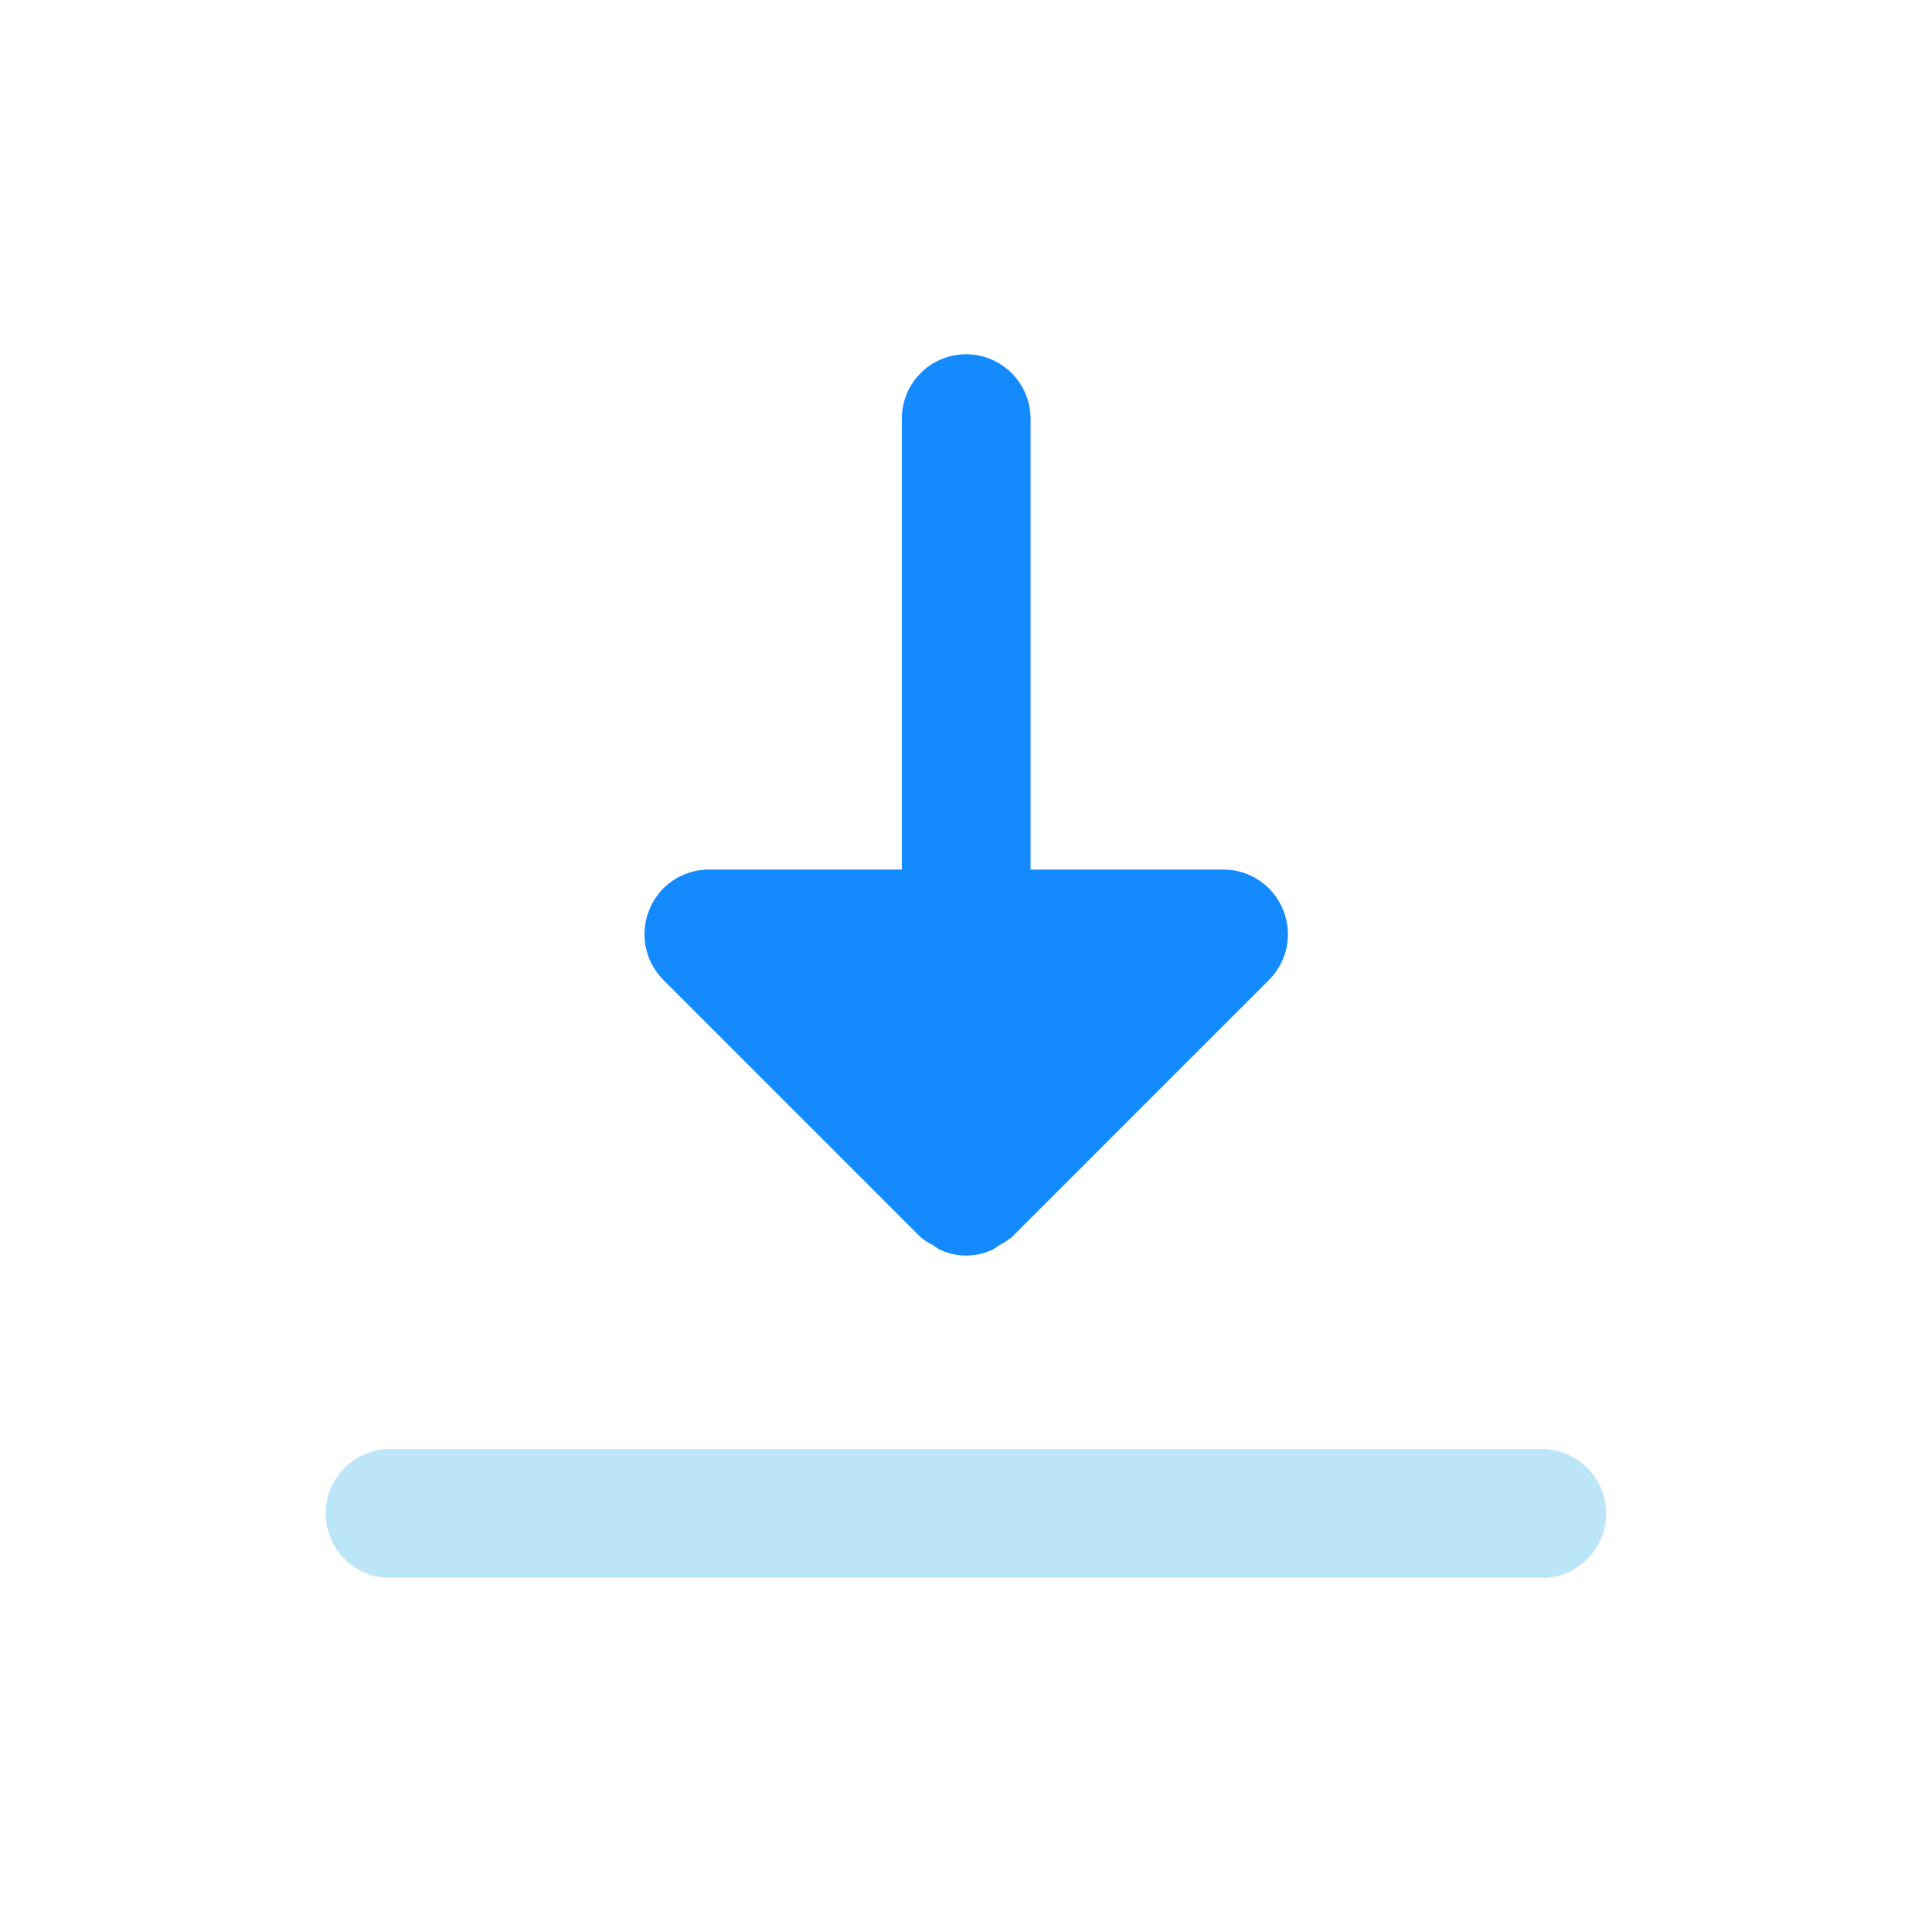
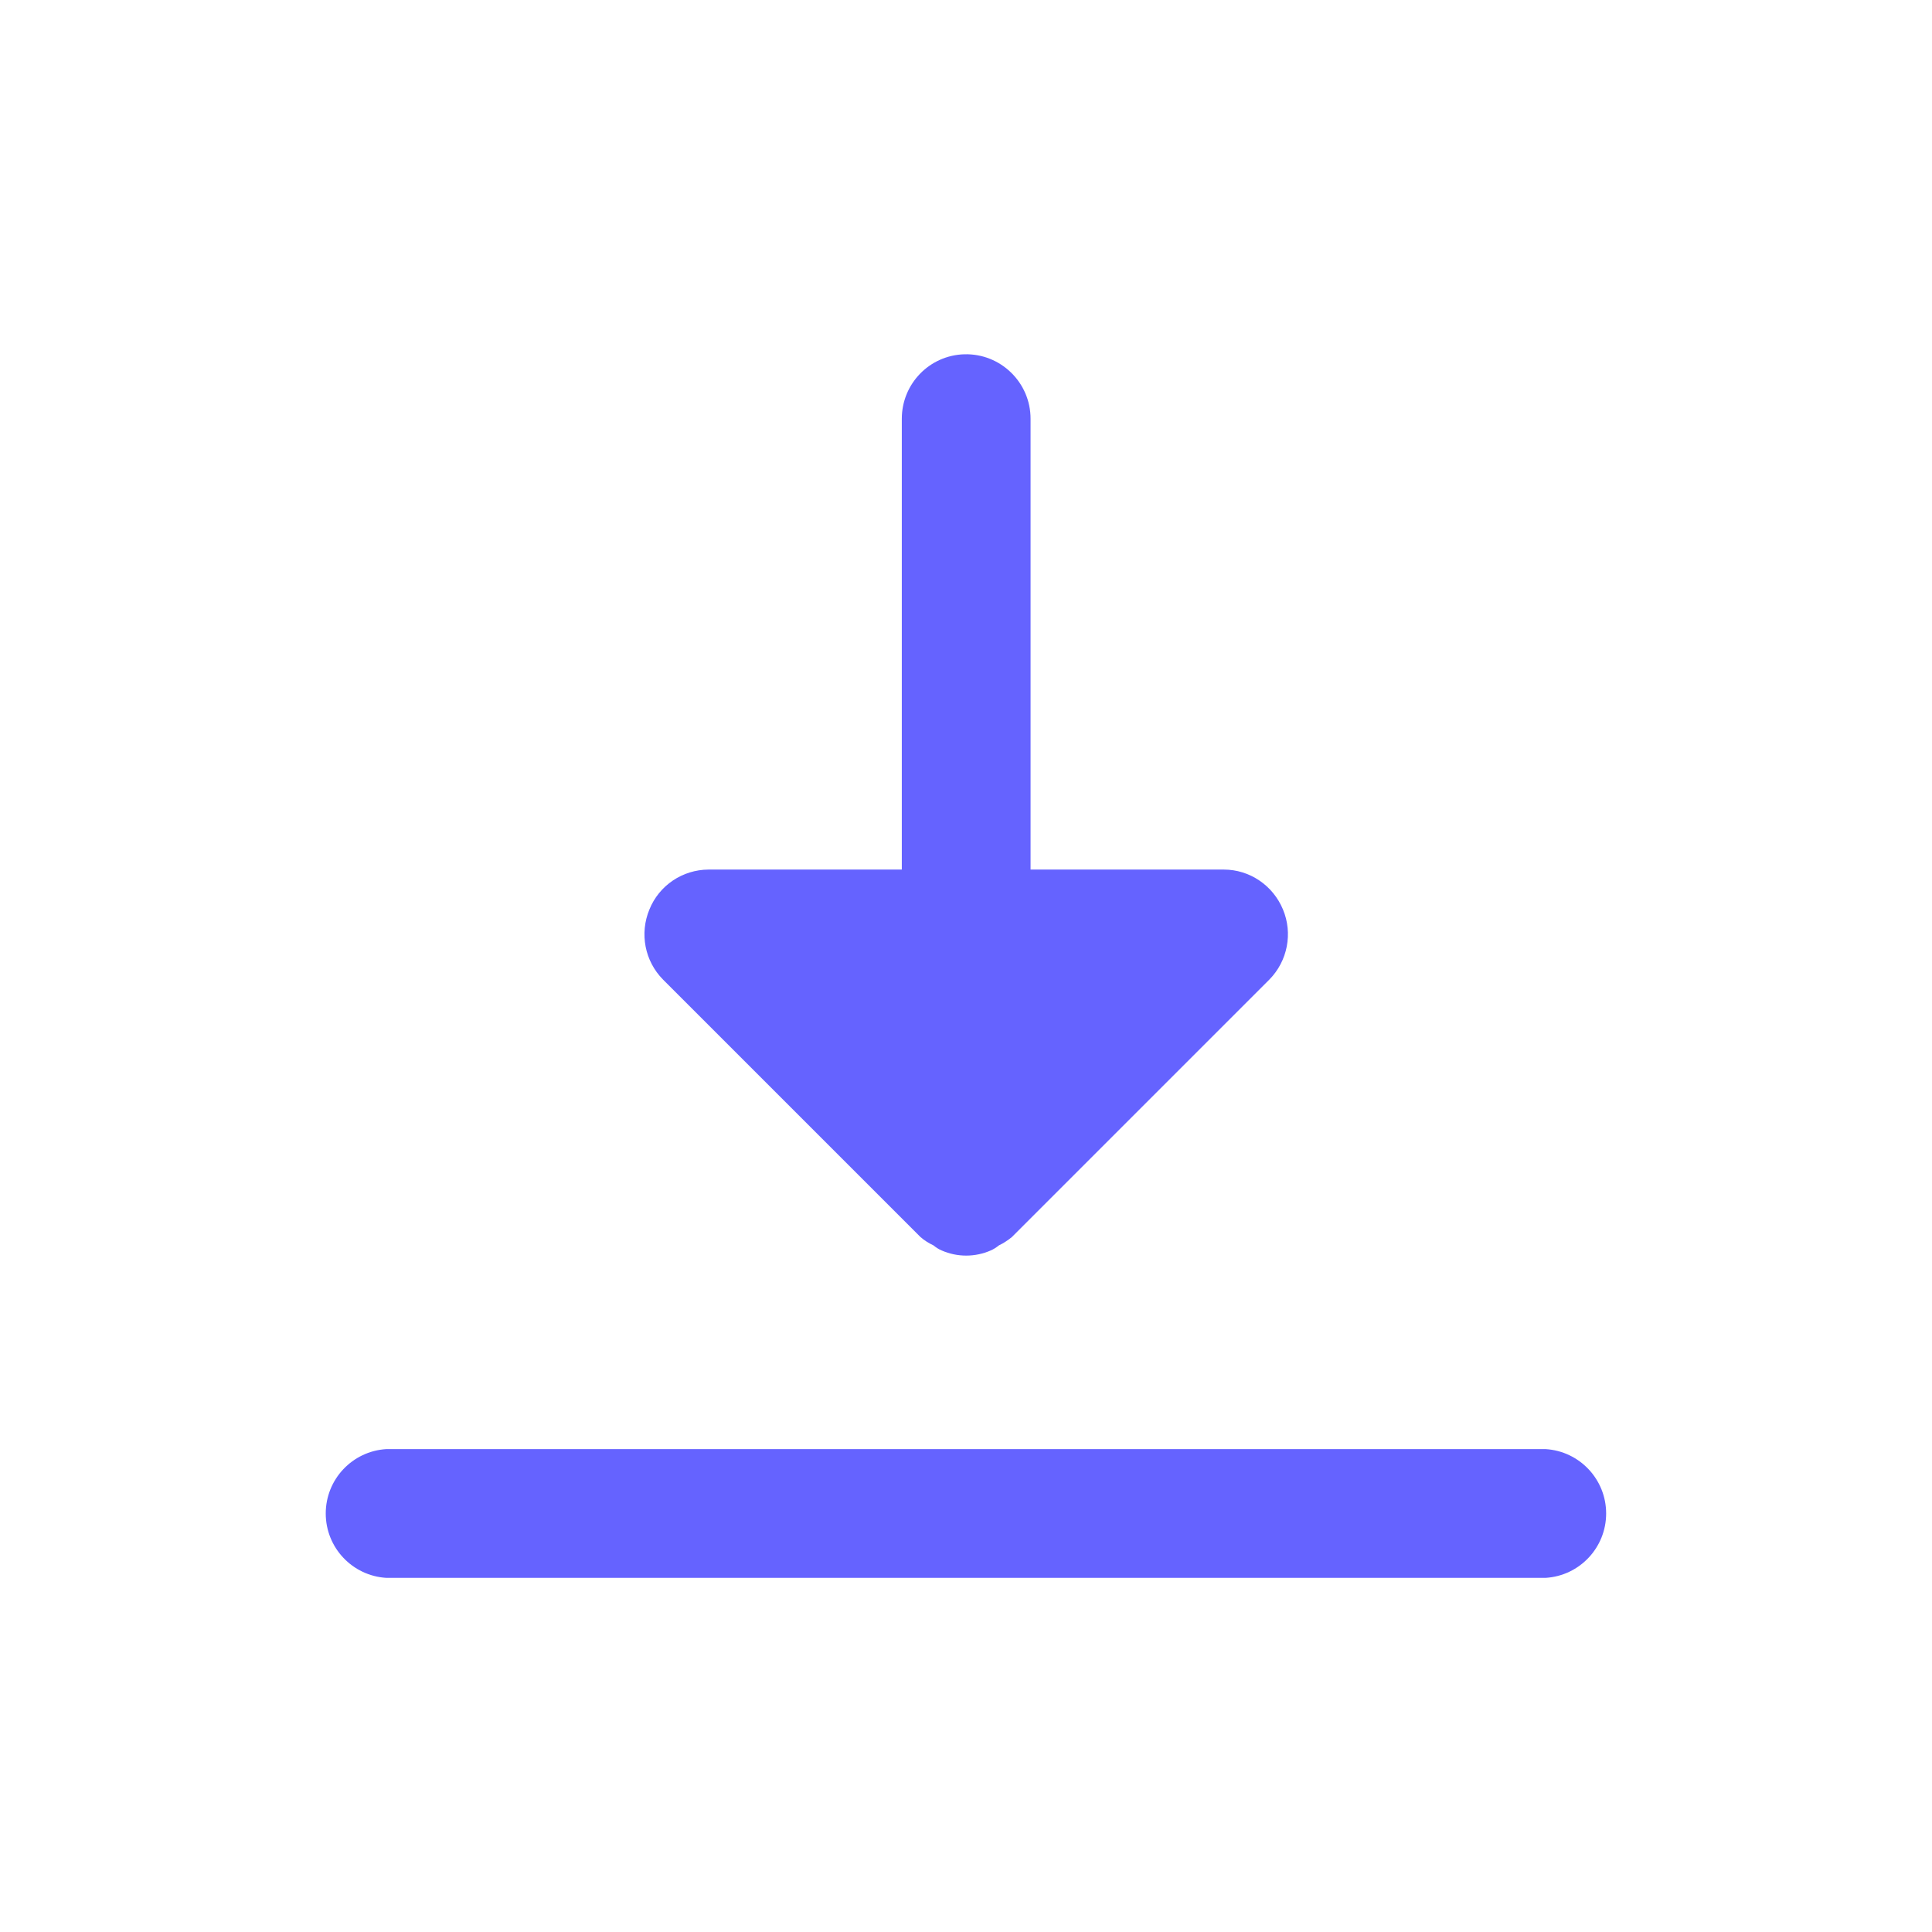
<svg xmlns="http://www.w3.org/2000/svg" viewBox="0 0 30 30">
  <g transform="translate(-875.46 -297.394) scale(3.77953)">
-     <path fill="#bde5f8" d="m 237.982,85.168 h -4.763 a 0.265,0.265 0 0 1 0,-0.529 h 4.763 a 0.265,0.265 0 0 1 0,0.529 z" />
-     <path fill="#148aff" d="m 235.594,80.141 c -0.143,0.004 -0.257,0.121 -0.257,0.265 v 2.381 h 0.529 v -2.381 c 6e-5,-0.149 -0.123,-0.269 -0.272,-0.265 z" />
-     <path fill="#148aff" d="m 236.903,82.422 c -0.041,-0.099 -0.137,-0.164 -0.243,-0.164 -0.706,0 -1.411,0 -2.117,0 -0.107,5.29e-4 -0.203,0.065 -0.243,0.164 -0.041,0.099 -0.019,0.212 0.056,0.288 l 1.058,1.058 c 0.016,0.014 0.034,0.025 0.053,0.034 0.011,0.009 0.022,0.016 0.034,0.021 0.064,0.028 0.137,0.028 0.201,0 0.012,-0.005 0.024,-0.013 0.034,-0.021 0.019,-0.009 0.037,-0.021 0.053,-0.034 l 1.058,-1.058 c 0.075,-0.076 0.097,-0.19 0.056,-0.288 z" />
+     <path fill="#6563FF" d="m 237.982,85.168 h -4.763 a 0.265,0.265 0 0 1 0,-0.529 h 4.763 a 0.265,0.265 0 0 1 0,0.529 z" />
+     <path fill="#6563FF" d="m 235.594,80.141 c -0.143,0.004 -0.257,0.121 -0.257,0.265 v 2.381 h 0.529 v -2.381 c 6e-5,-0.149 -0.123,-0.269 -0.272,-0.265 z" />
+     <path fill="#6563FF" d="m 236.903,82.422 c -0.041,-0.099 -0.137,-0.164 -0.243,-0.164 -0.706,0 -1.411,0 -2.117,0 -0.107,5.29e-4 -0.203,0.065 -0.243,0.164 -0.041,0.099 -0.019,0.212 0.056,0.288 l 1.058,1.058 c 0.016,0.014 0.034,0.025 0.053,0.034 0.011,0.009 0.022,0.016 0.034,0.021 0.064,0.028 0.137,0.028 0.201,0 0.012,-0.005 0.024,-0.013 0.034,-0.021 0.019,-0.009 0.037,-0.021 0.053,-0.034 l 1.058,-1.058 c 0.075,-0.076 0.097,-0.19 0.056,-0.288 z" />
  </g>
</svg>
